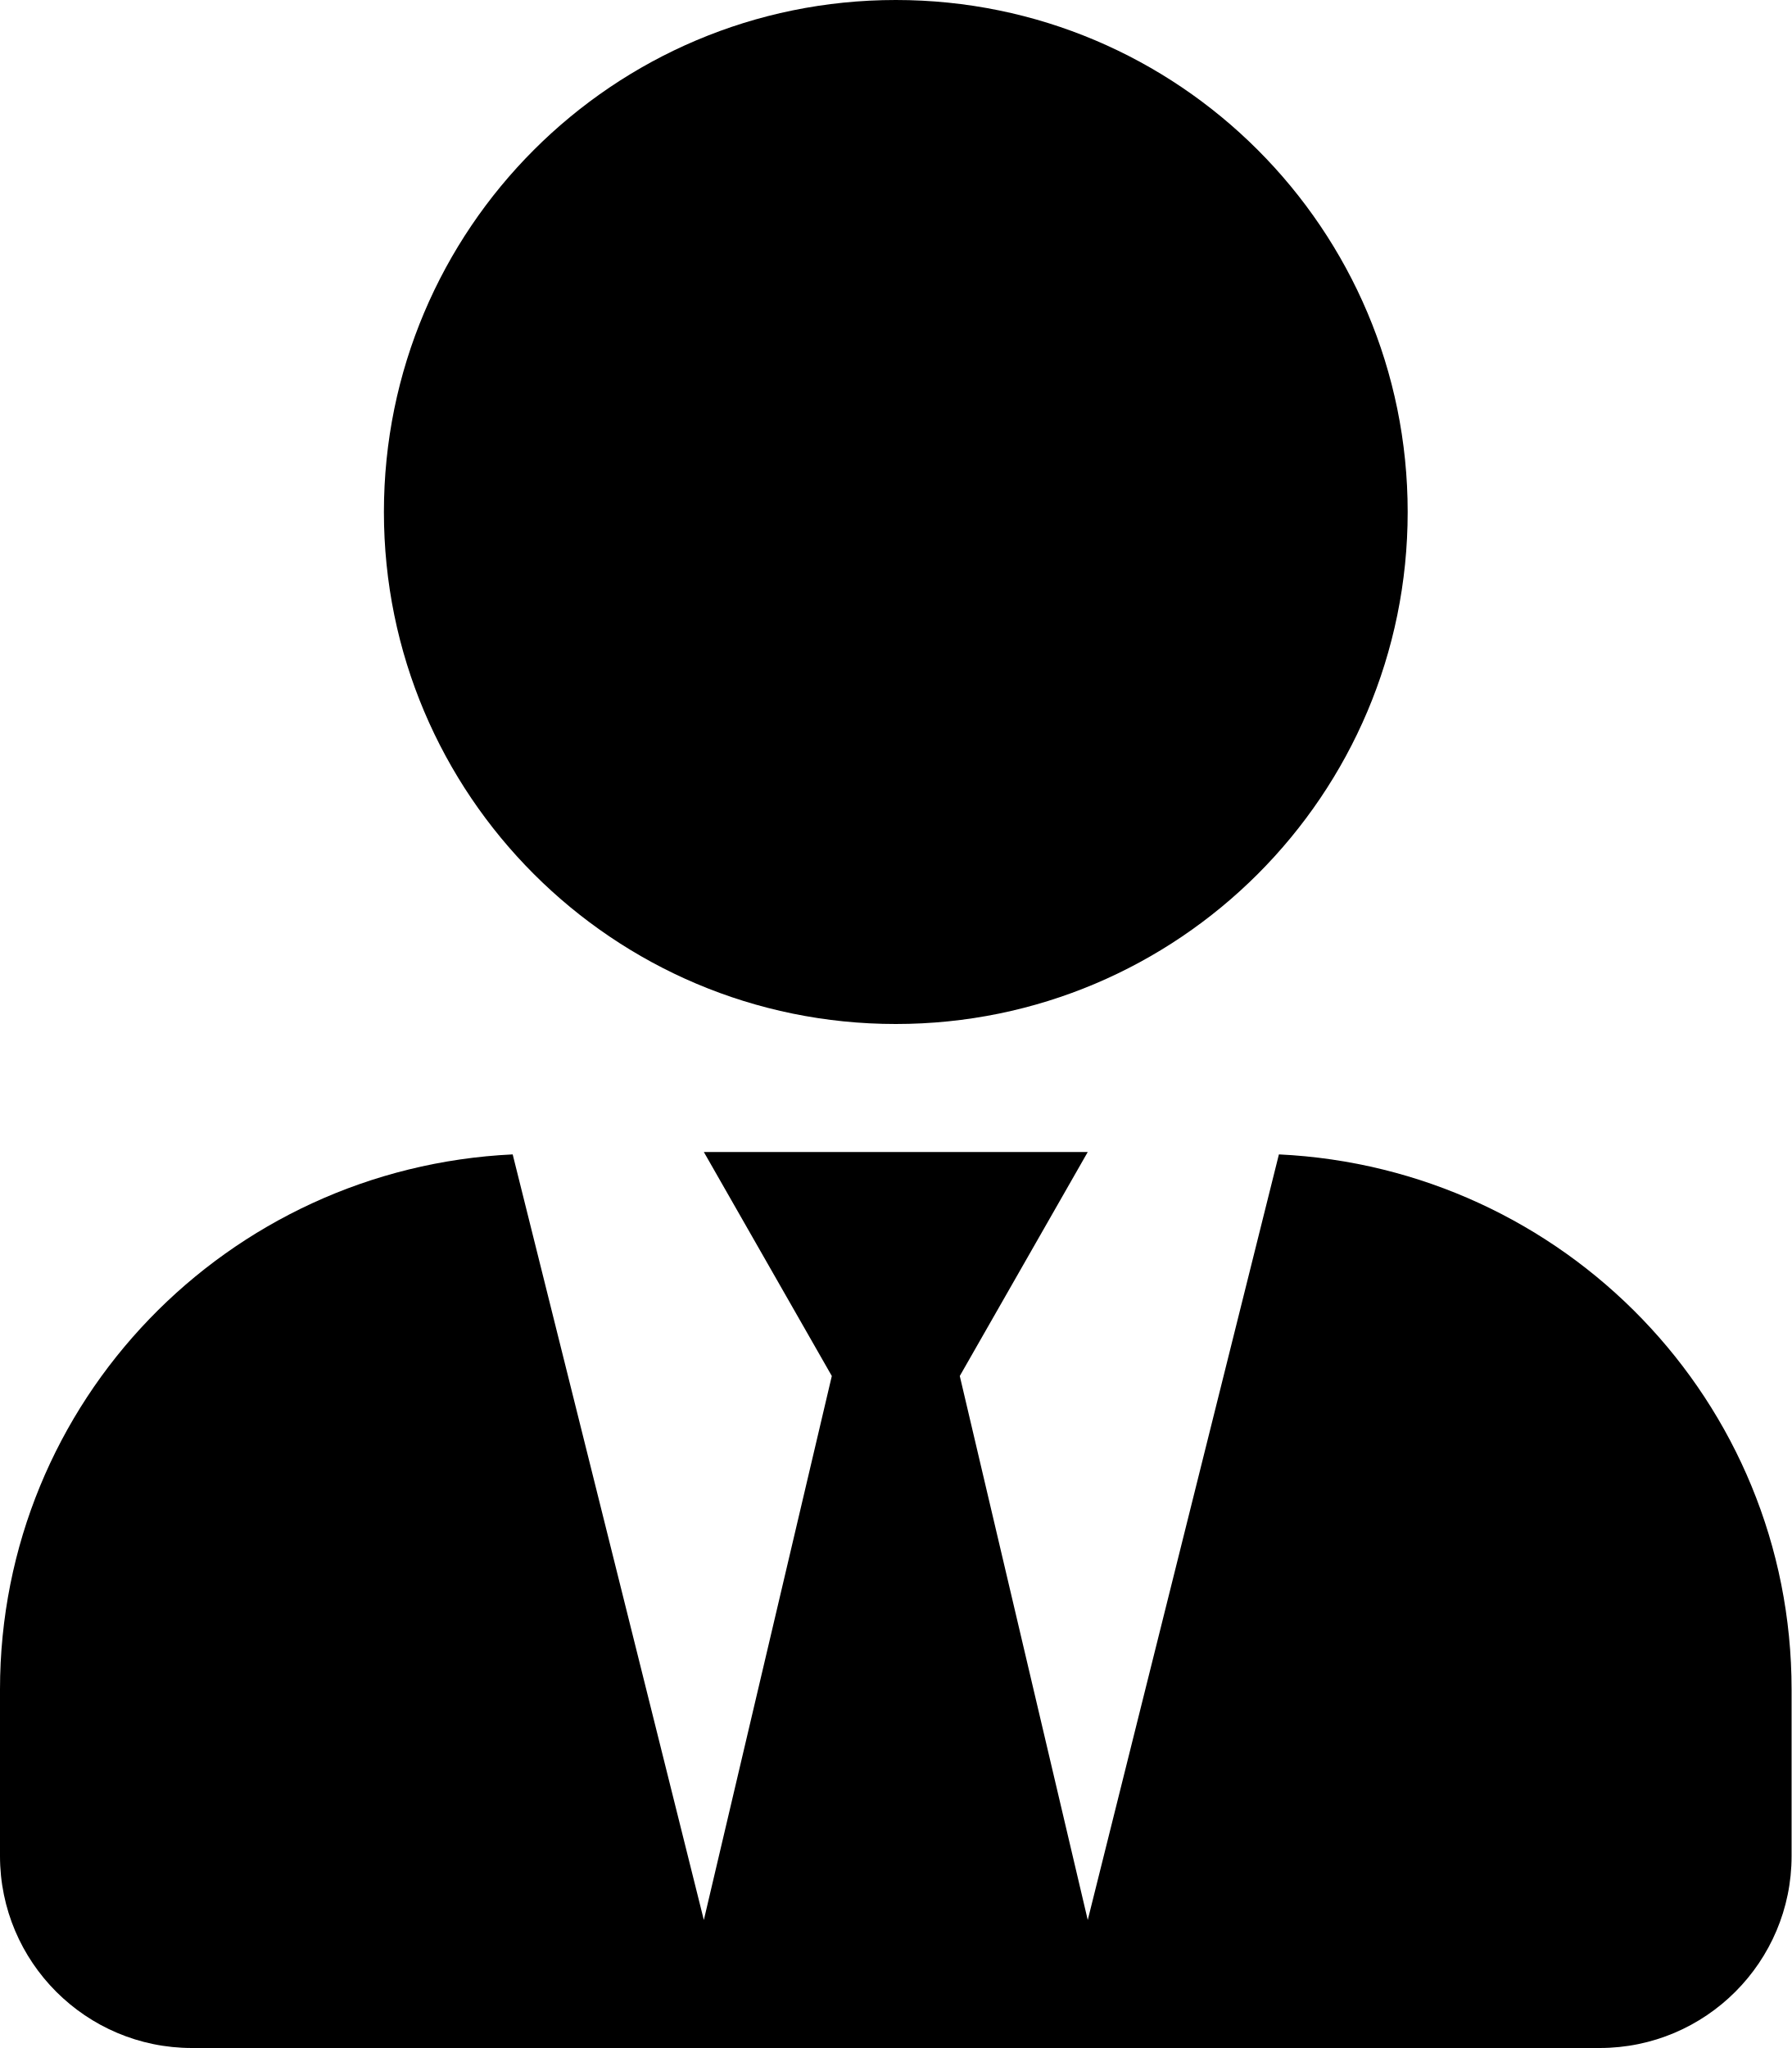
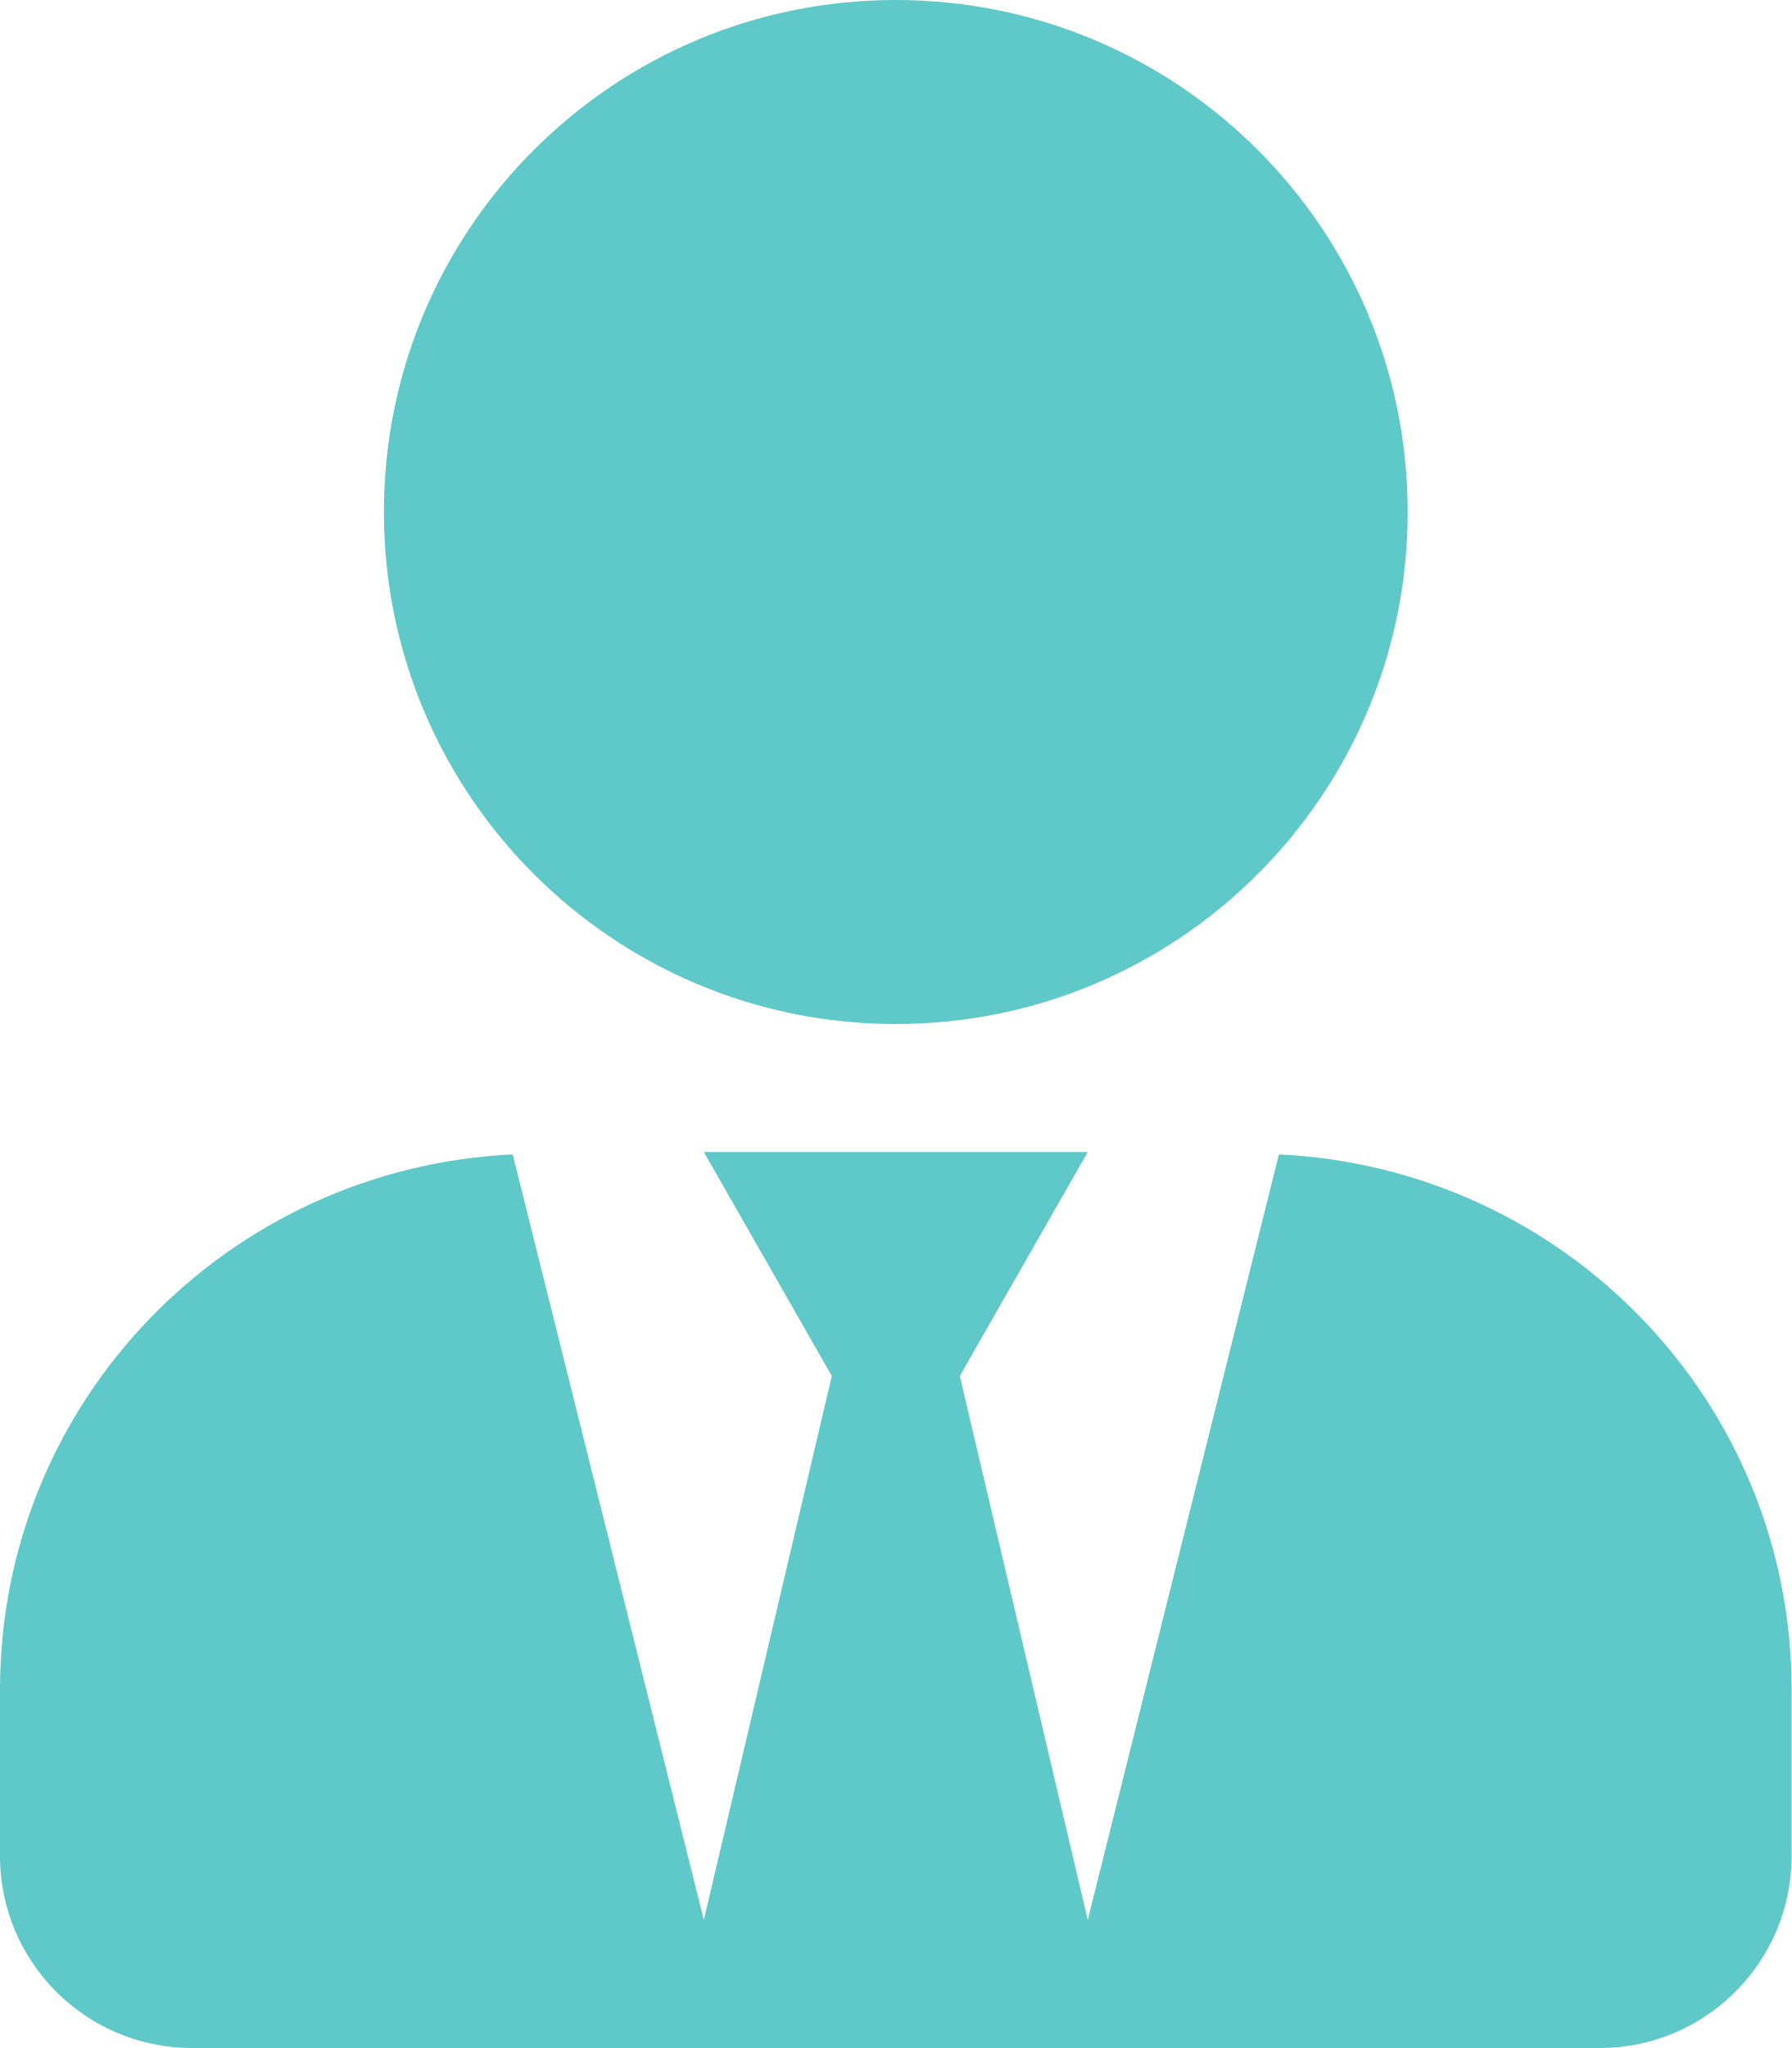
<svg xmlns="http://www.w3.org/2000/svg" aria-hidden="true" data-prefix="fas" data-icon="user-tie" class="svg-inline--fa fa-user-tie fa-w-14" role="img" viewBox="0 0 448 512">
-   <path fill="currentColor" d="M224 256c70.7 0 128-57.3 128-128S294.7 0 224 0 96 57.3 96 128s57.3 128 128 128zm95.8 32.6L272 480l-32-136 32-56h-96l32 56-32 136-47.8-191.4C56.9 292 0 350.3 0 422.4V464c0 26.5 21.5 48 48 48h352c26.5 0 48-21.5 48-48v-41.6c0-72.1-56.9-130.4-128.2-133.8z" />
+   <path fill="#5fc9c9" d="M224 256c70.7 0 128-57.3 128-128S294.7 0 224 0 96 57.3 96 128s57.3 128 128 128zm95.8 32.6L272 480l-32-136 32-56h-96l32 56-32 136-47.8-191.4C56.9 292 0 350.3 0 422.4V464c0 26.5 21.5 48 48 48h352c26.5 0 48-21.5 48-48v-41.6c0-72.1-56.9-130.4-128.2-133.8z" />
</svg>
